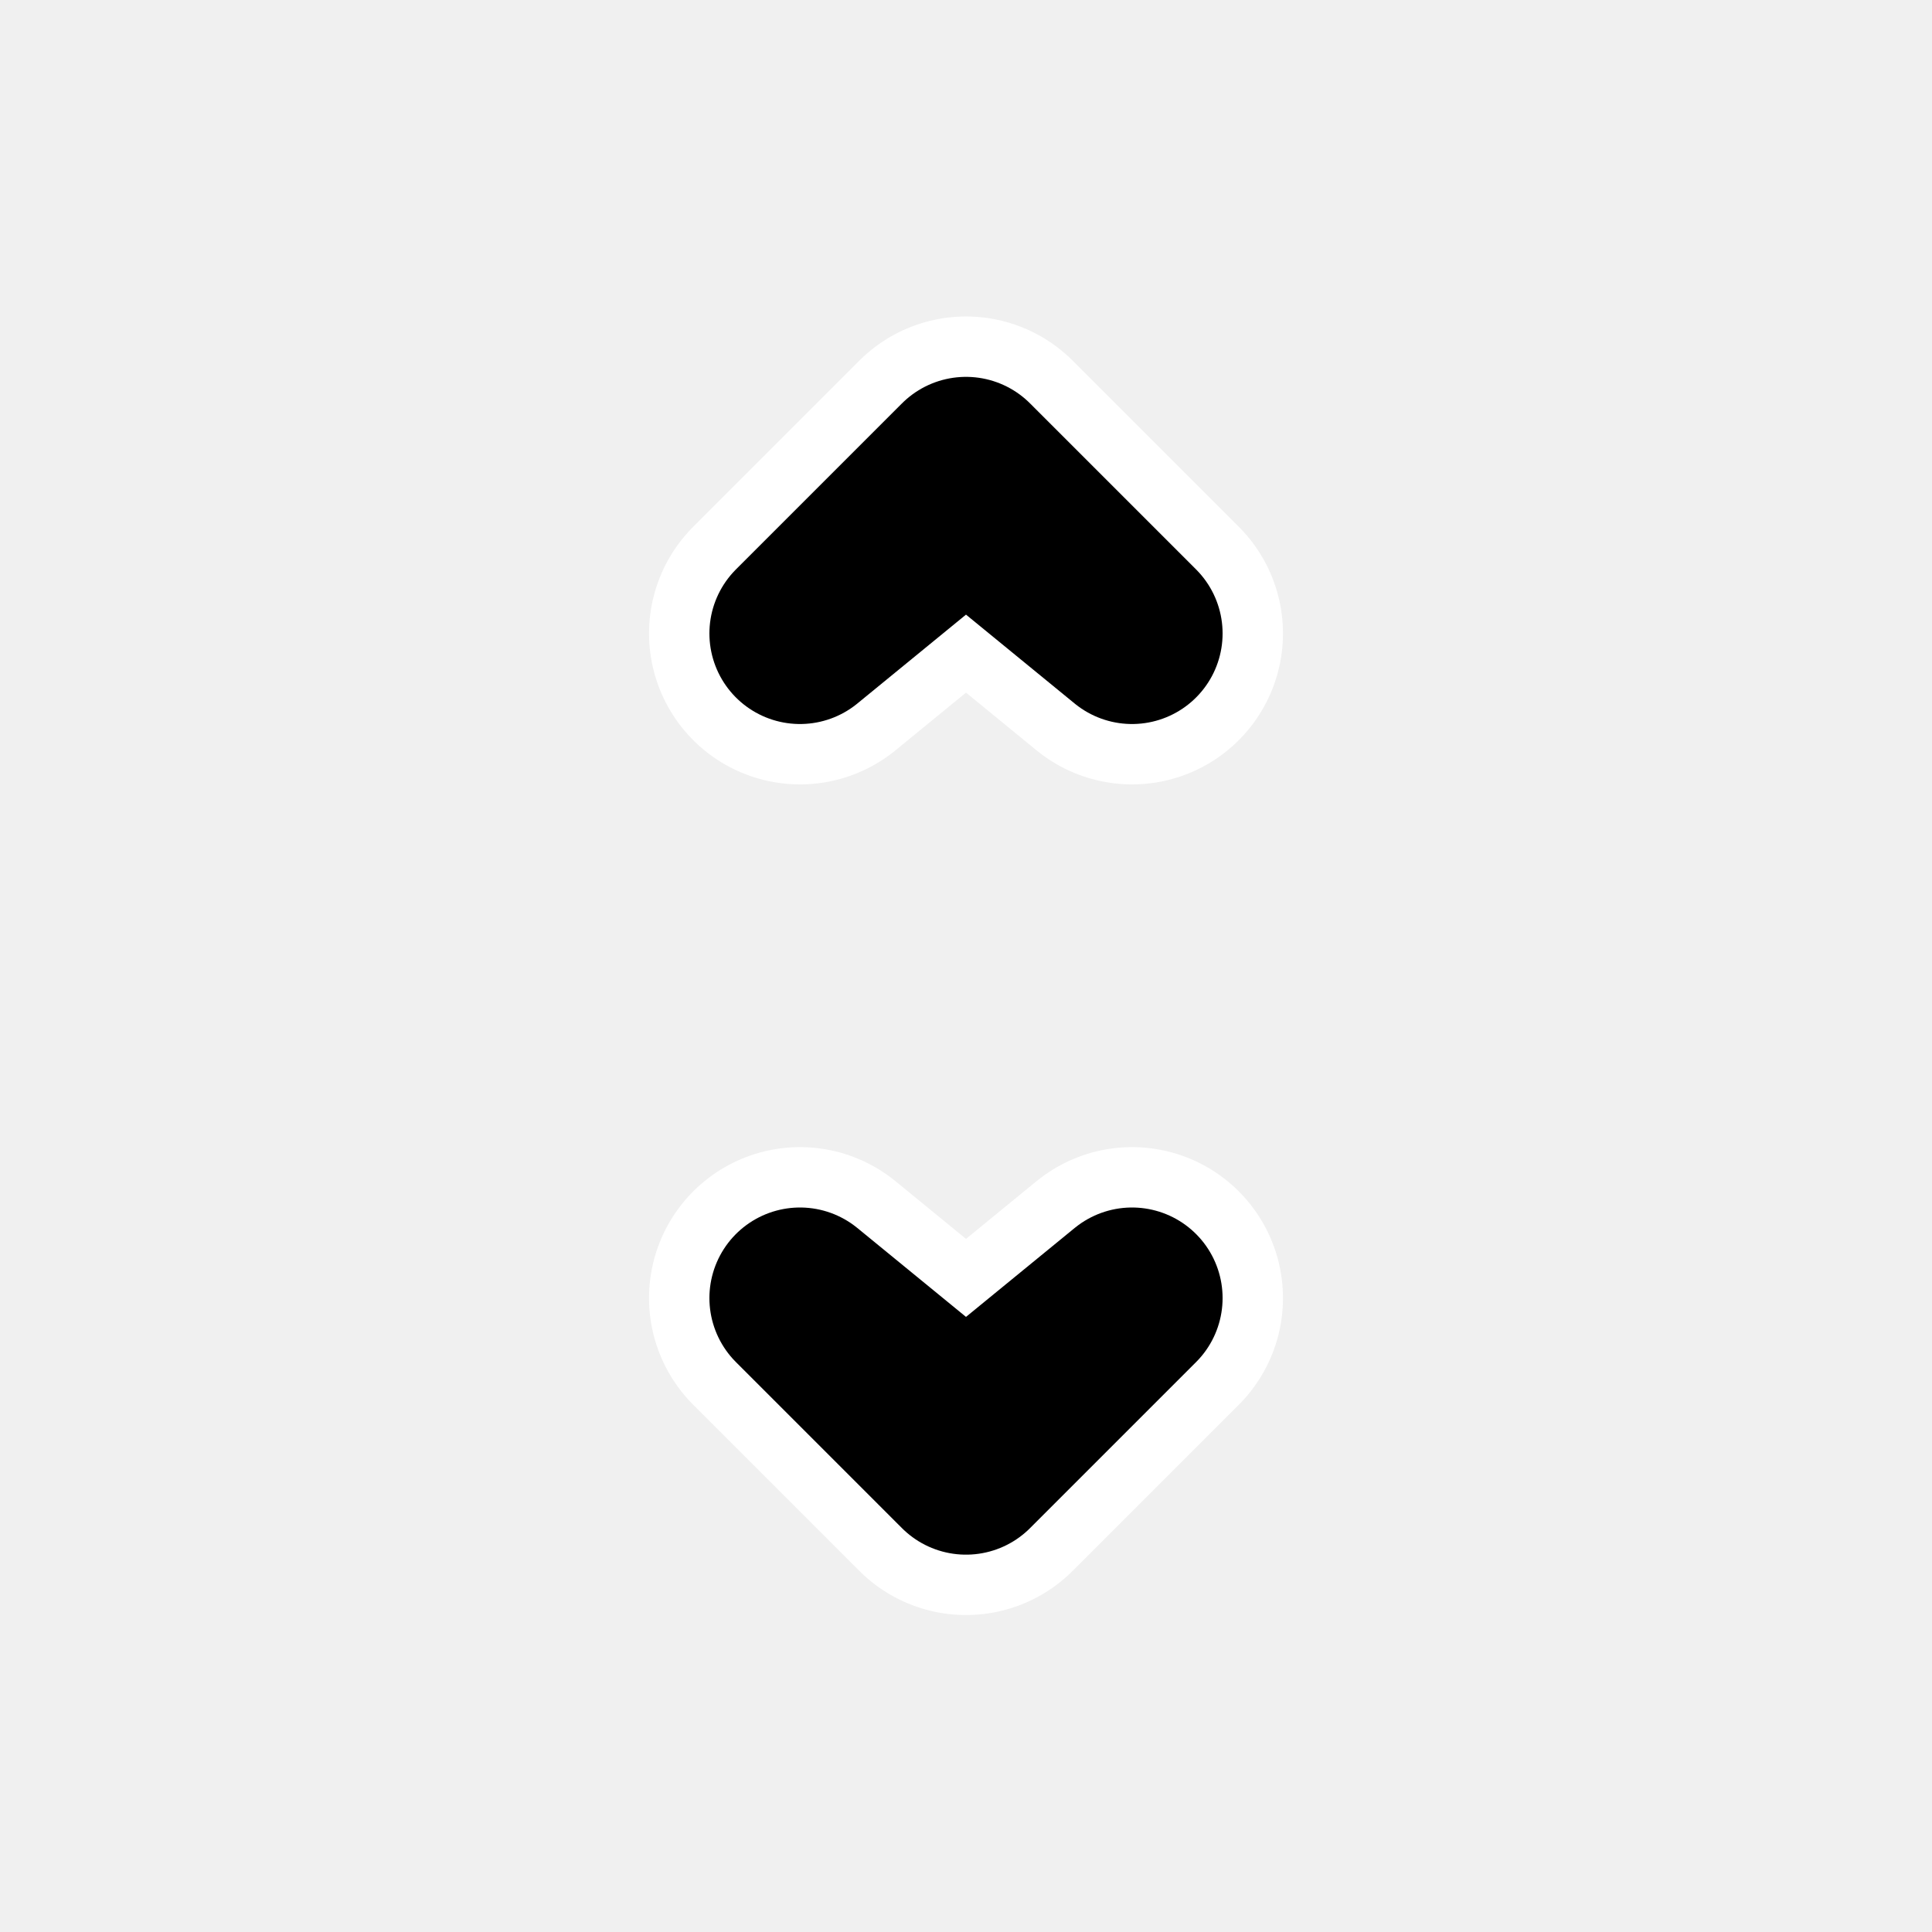
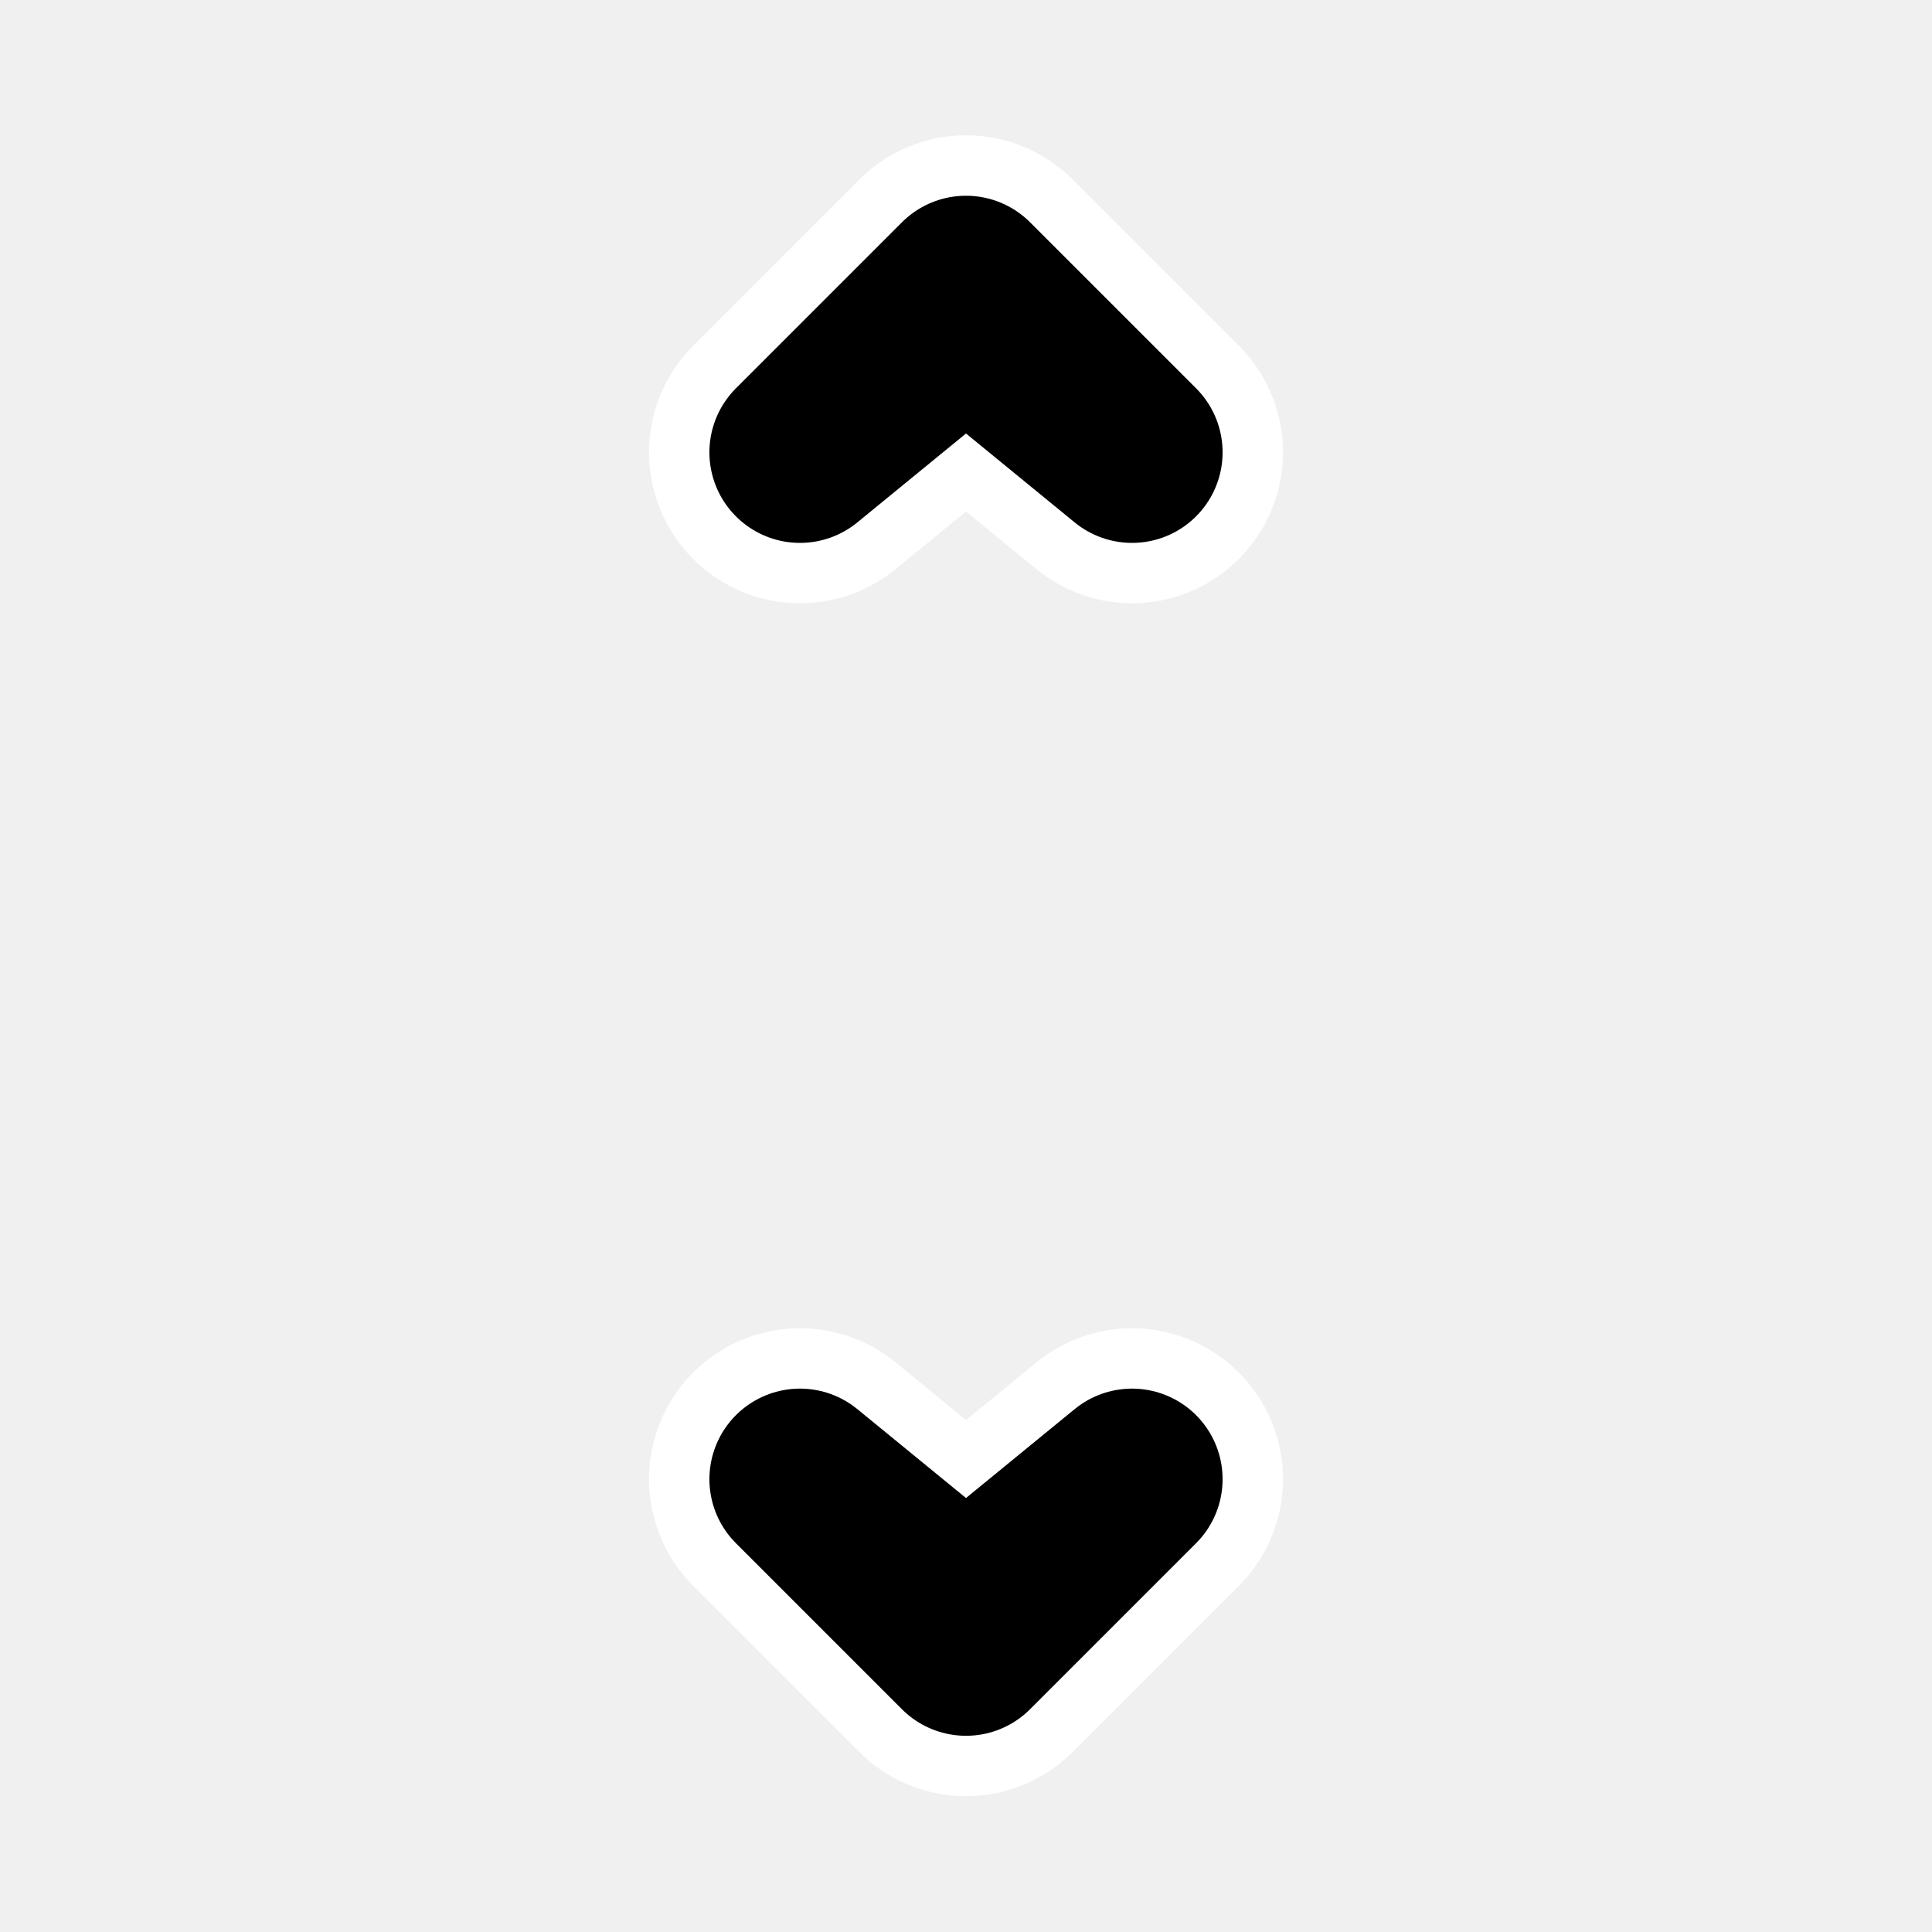
<svg xmlns="http://www.w3.org/2000/svg" hotspot="16 16" viewBox="0 0 32 32">
-   <path stroke="#fff" stroke-width="5" stroke-linejoin="round" d="M13.25,10.492L16,8.242l2.75,2.25L16,7.742Z" />
-   <path stroke="#000" stroke-width="3" stroke-linejoin="round" d="M13.25,10.492L16,8.242l2.75,2.25L16,7.742Z" />
-   <path stroke="#fff" stroke-width="5" stroke-linejoin="round" d="M13.25,21.5L16,23.75l2.75-2.25L16,24.25Z" />
-   <path stroke="#000" stroke-width="3" stroke-linejoin="round" d="M13.25,21.5L16,23.75l2.75-2.25L16,24.25Z" />
+   <path stroke="#fff" stroke-width="5" stroke-linejoin="round" d="M13.25,7.492L16,5.242L18.75,7.492L16,4.742L13.25,7.492Z" />
+   <path stroke="#000" stroke-width="3" stroke-linejoin="round" d="M13.25,7.492L16,5.242L18.75,7.492L16,4.742L13.25,7.492Z" />
+   <path stroke="#fff" stroke-width="5" stroke-linejoin="round" d="M13.25,24.5L16,26.75L18.75,24.5L16,27.25L13.25,24.5Z" />
+   <path stroke="#000" stroke-width="3" stroke-linejoin="round" d="M13.25,24.5L16,26.75L18.75,24.5L16,27.25L13.25,24.5Z" />
</svg>
